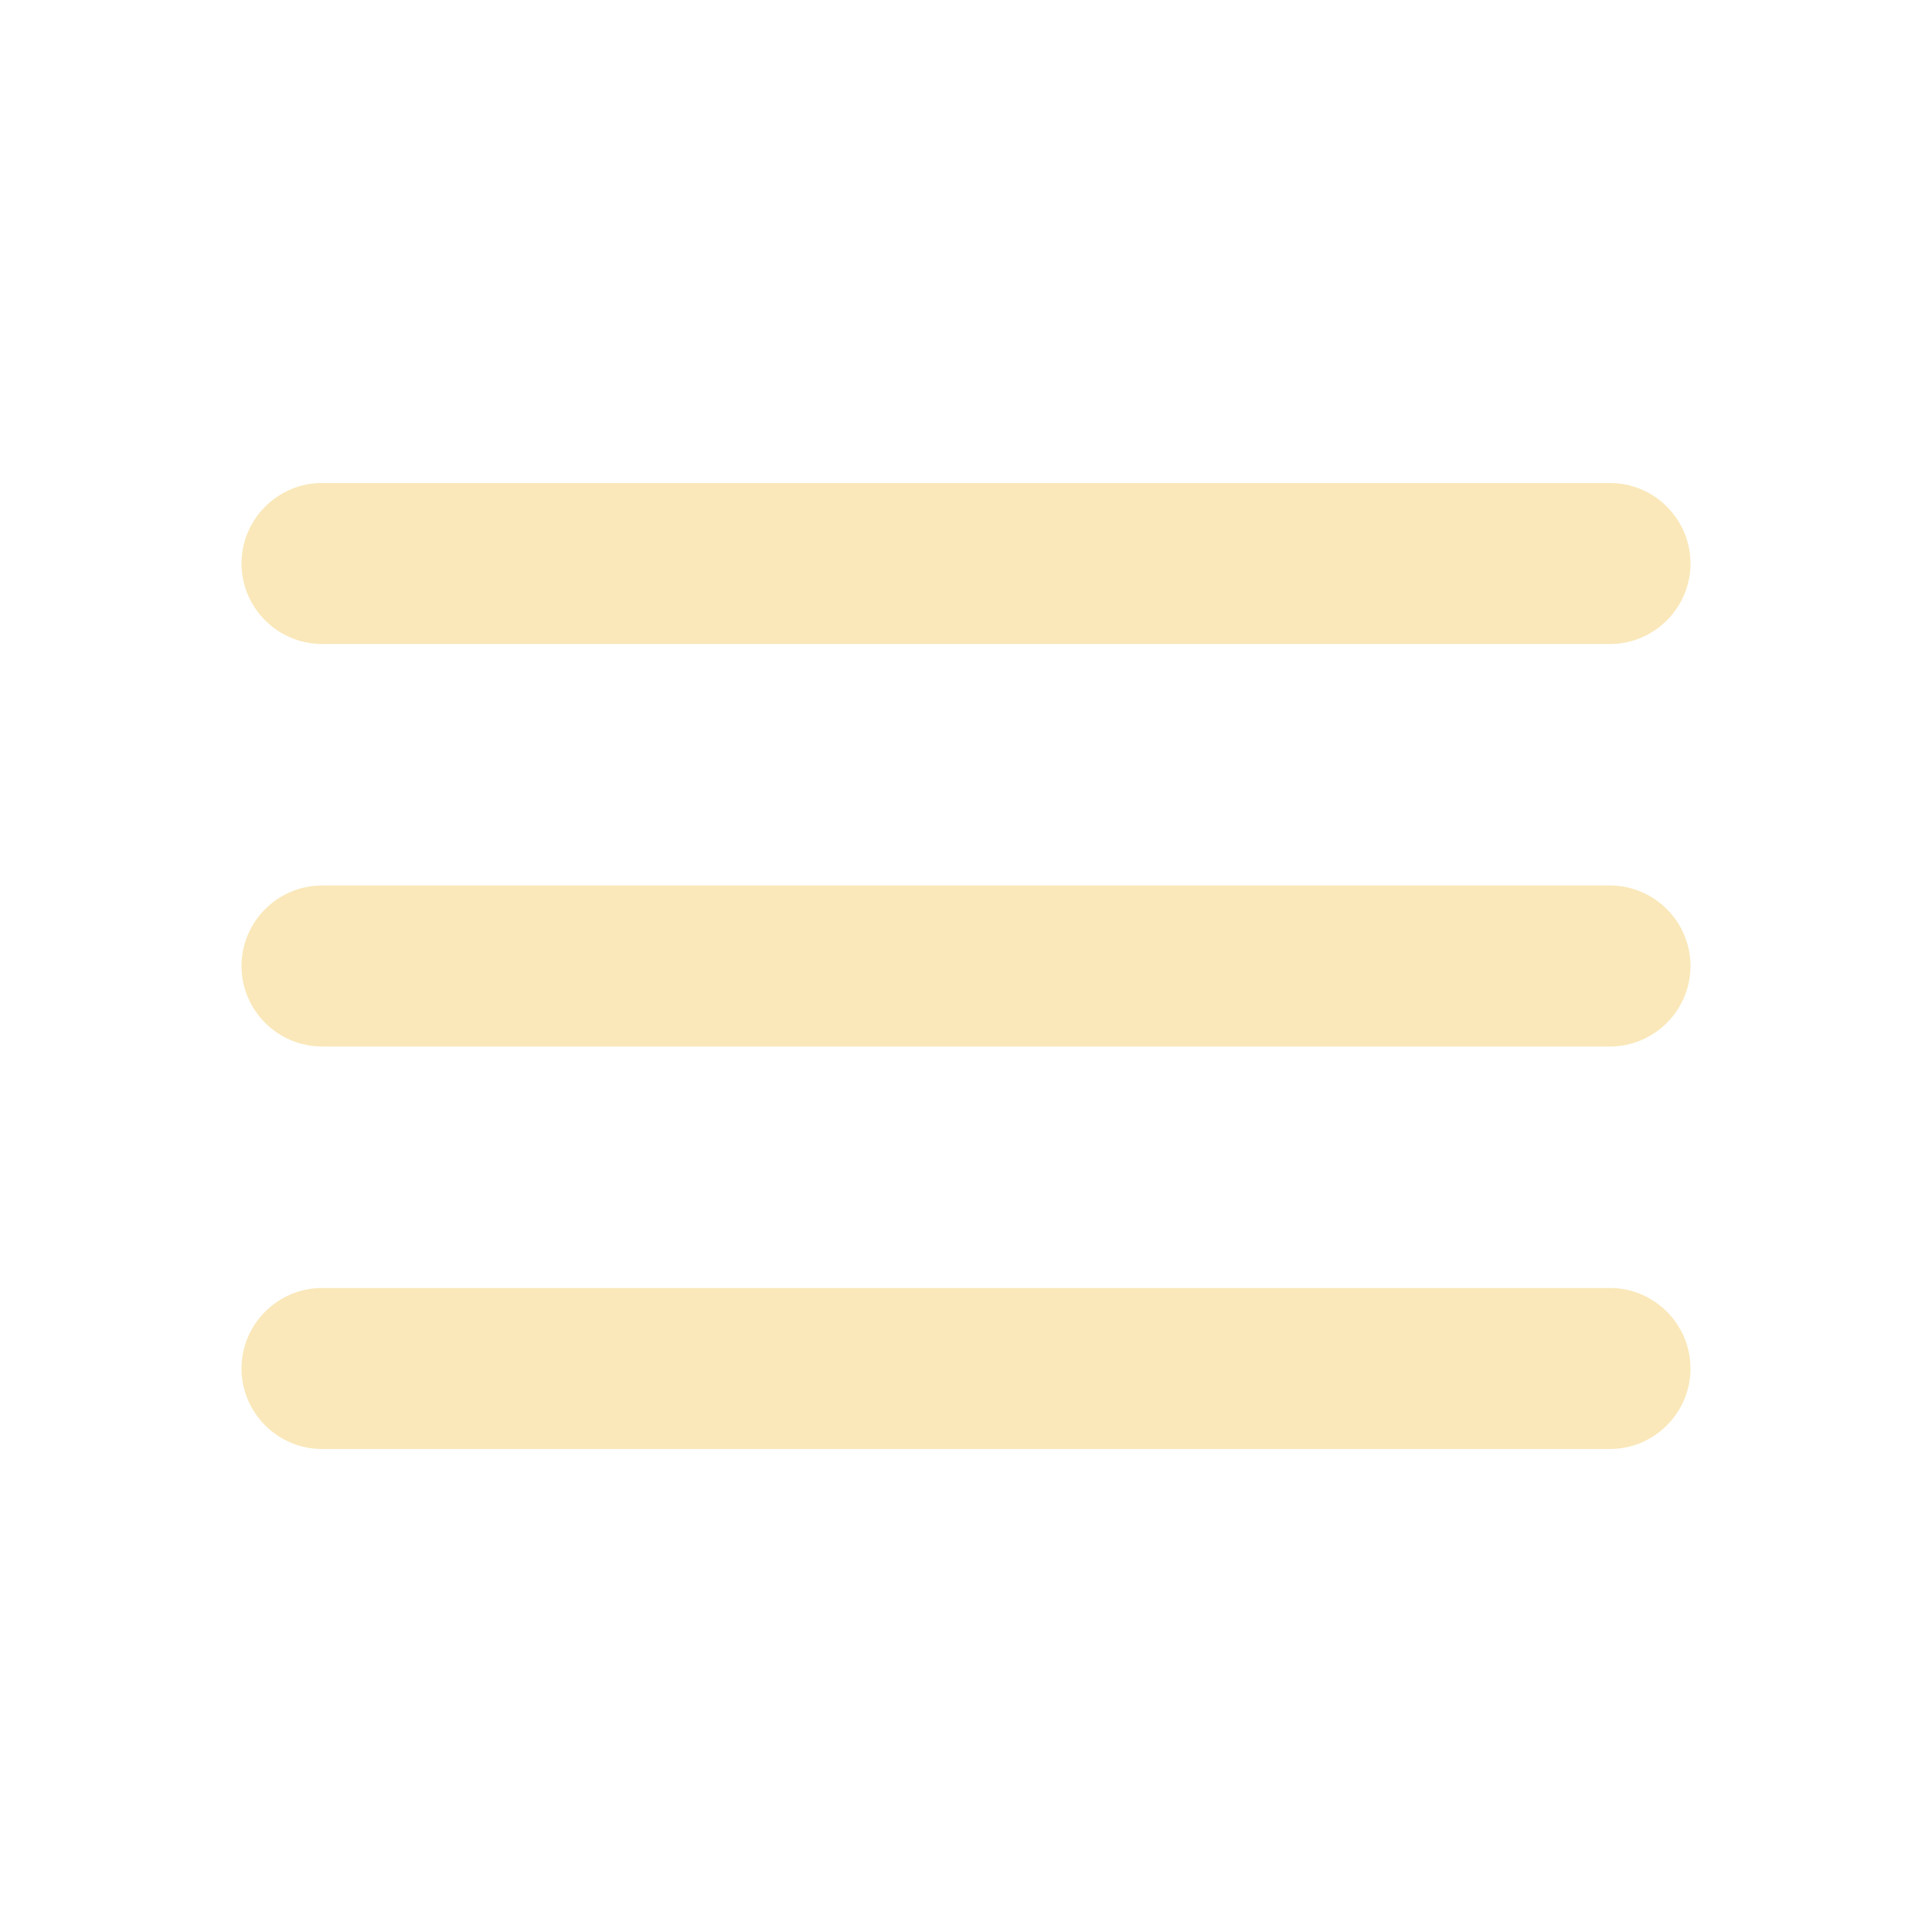
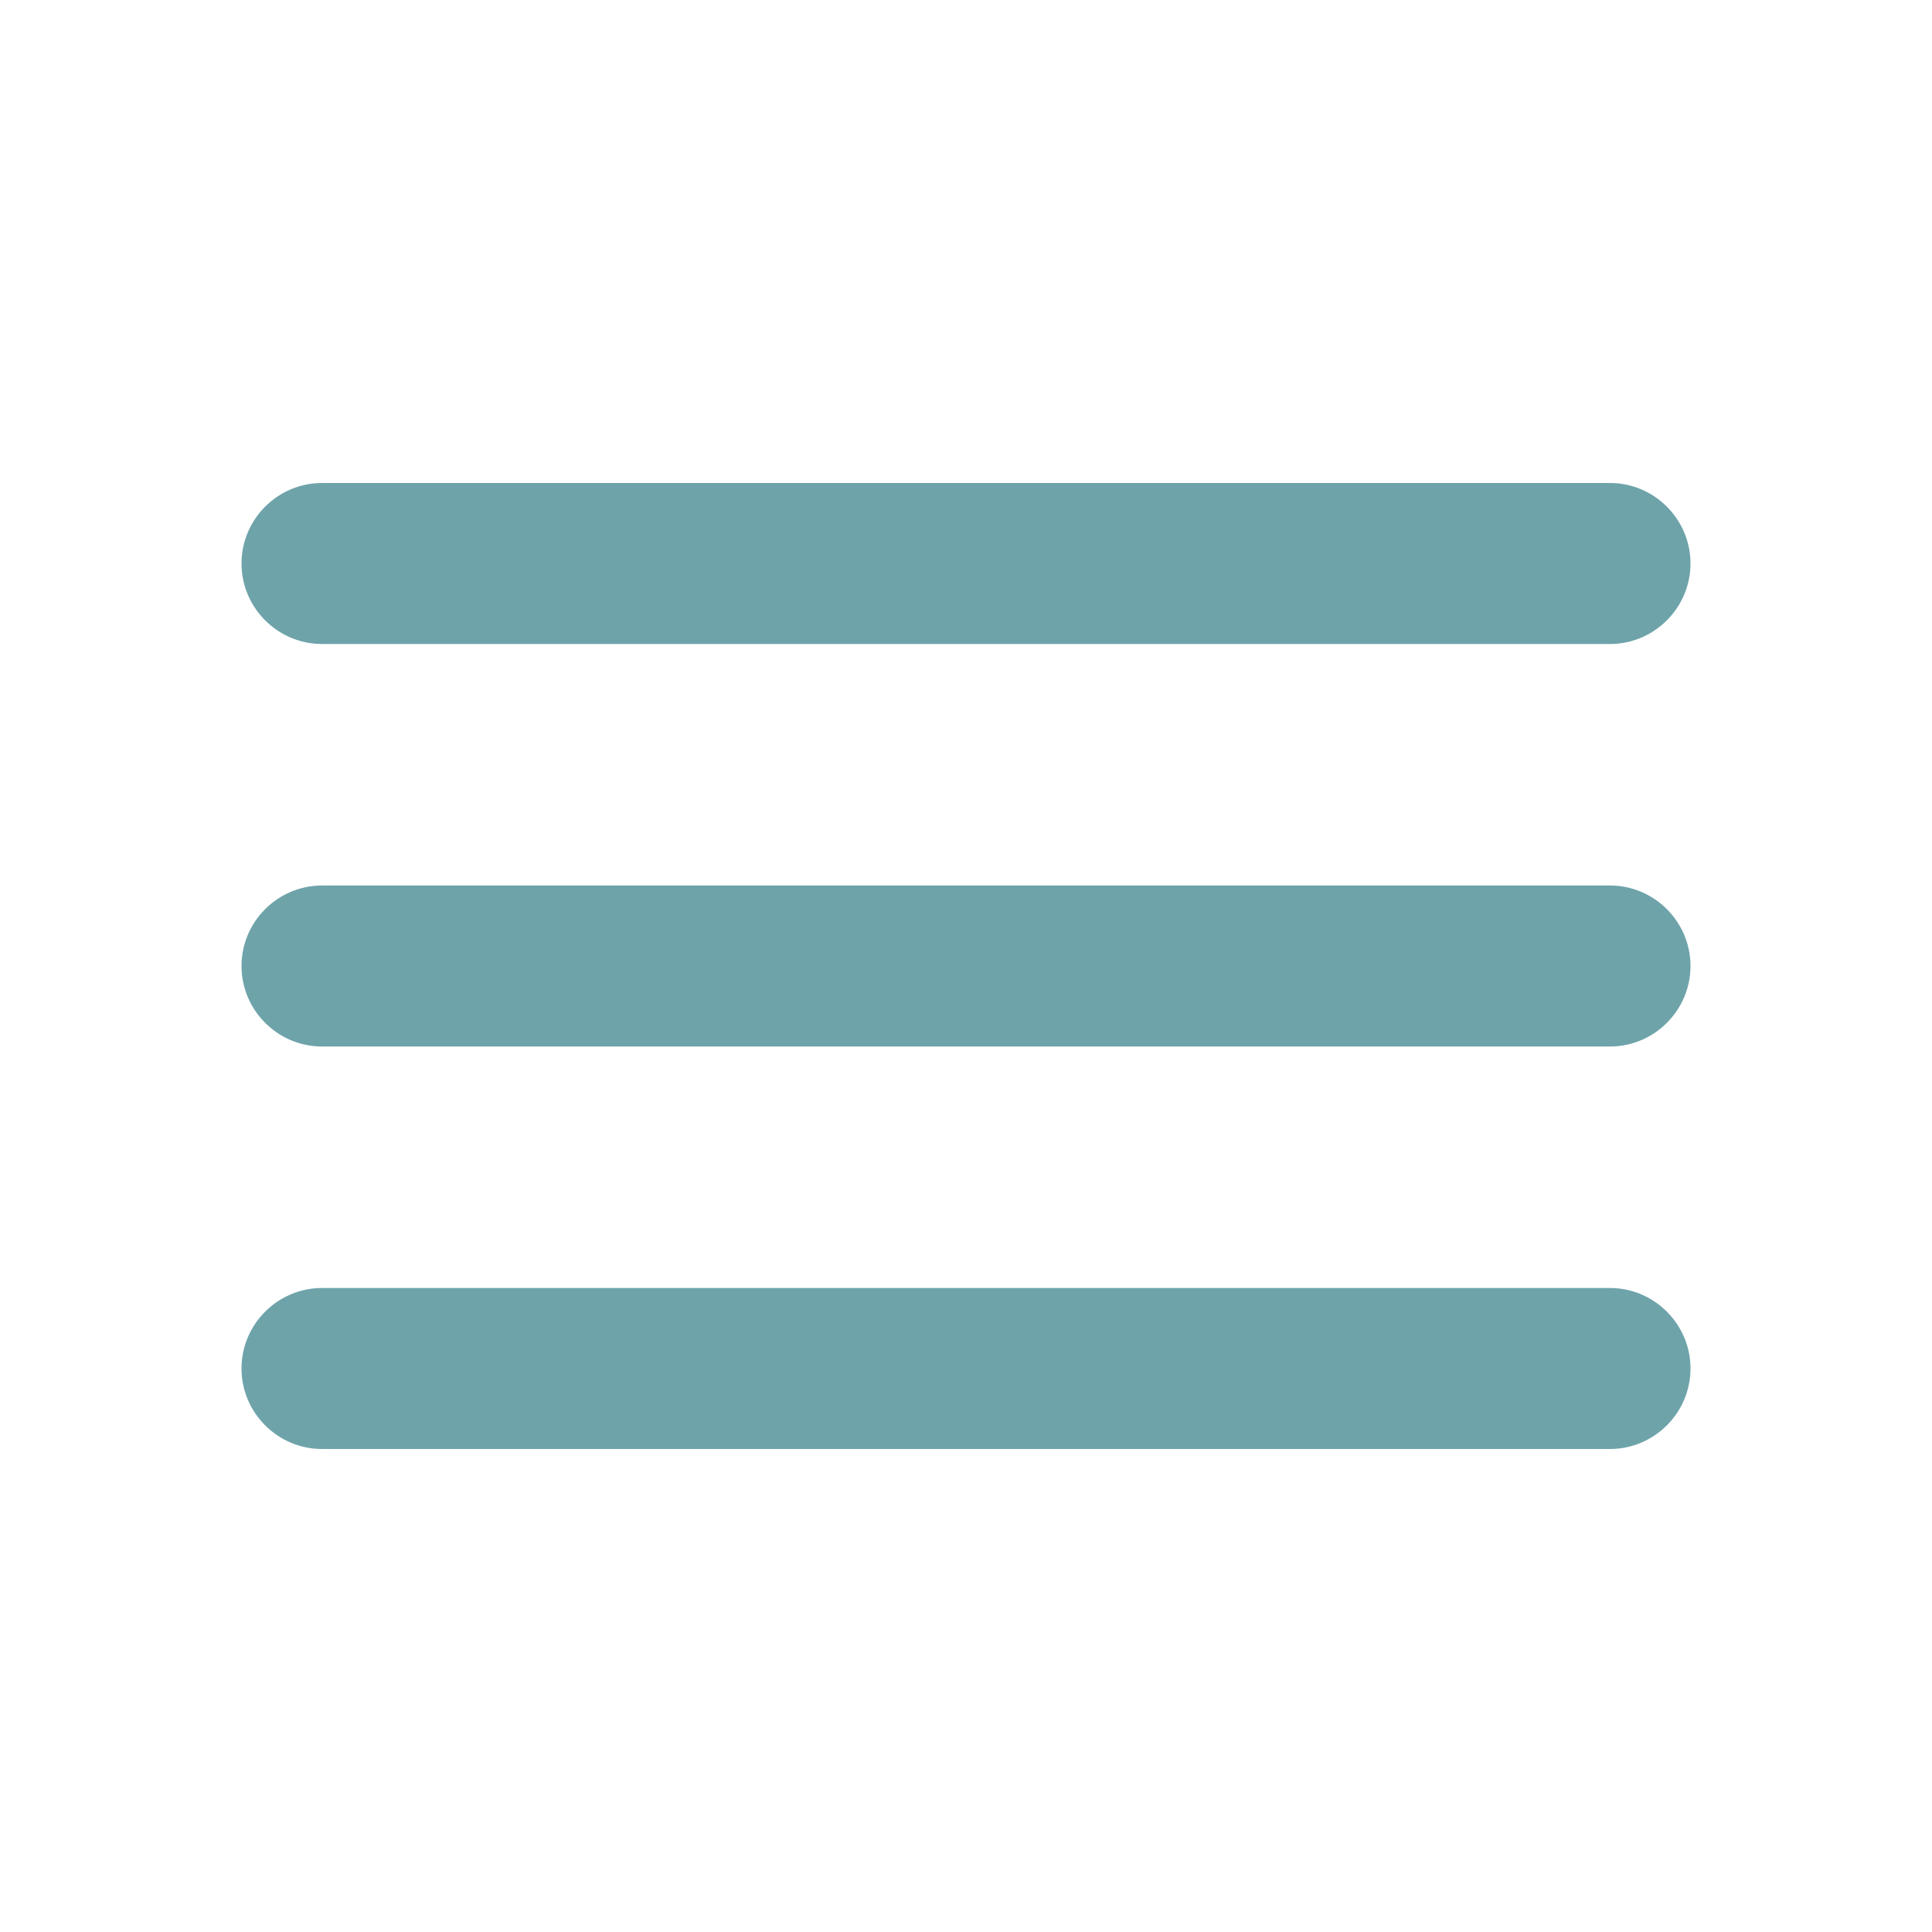
<svg xmlns="http://www.w3.org/2000/svg" width="24" height="24" viewBox="0 0 24 24" fill="none">
-   <path d="M4 18H20C20.55 18 21 17.55 21 17C21 16.45 20.55 16 20 16H4C3.45 16 3 16.45 3 17C3 17.55 3.45 18 4 18ZM4 13H20C20.55 13 21 12.55 21 12C21 11.45 20.55 11 20 11H4C3.45 11 3 11.45 3 12C3 12.55 3.45 13 4 13ZM3 7C3 7.55 3.45 8 4 8H20C20.55 8 21 7.55 21 7C21 6.45 20.55 6 20 6H4C3.45 6 3 6.45 3 7Z" fill="#FAE8BA" />
+   <path d="M4 18H20C20.55 18 21 17.55 21 17C21 16.45 20.55 16 20 16H4C3.45 16 3 16.45 3 17C3 17.55 3.45 18 4 18ZM4 13H20C20.55 13 21 12.55 21 12C21 11.45 20.55 11 20 11H4C3.45 11 3 11.45 3 12C3 12.55 3.45 13 4 13ZM3 7C3 7.55 3.45 8 4 8H20C20.55 8 21 7.55 21 7C21 6.45 20.55 6 20 6H4C3.45 6 3 6.45 3 7Z" fill="#6EA3AA" />
</svg>
